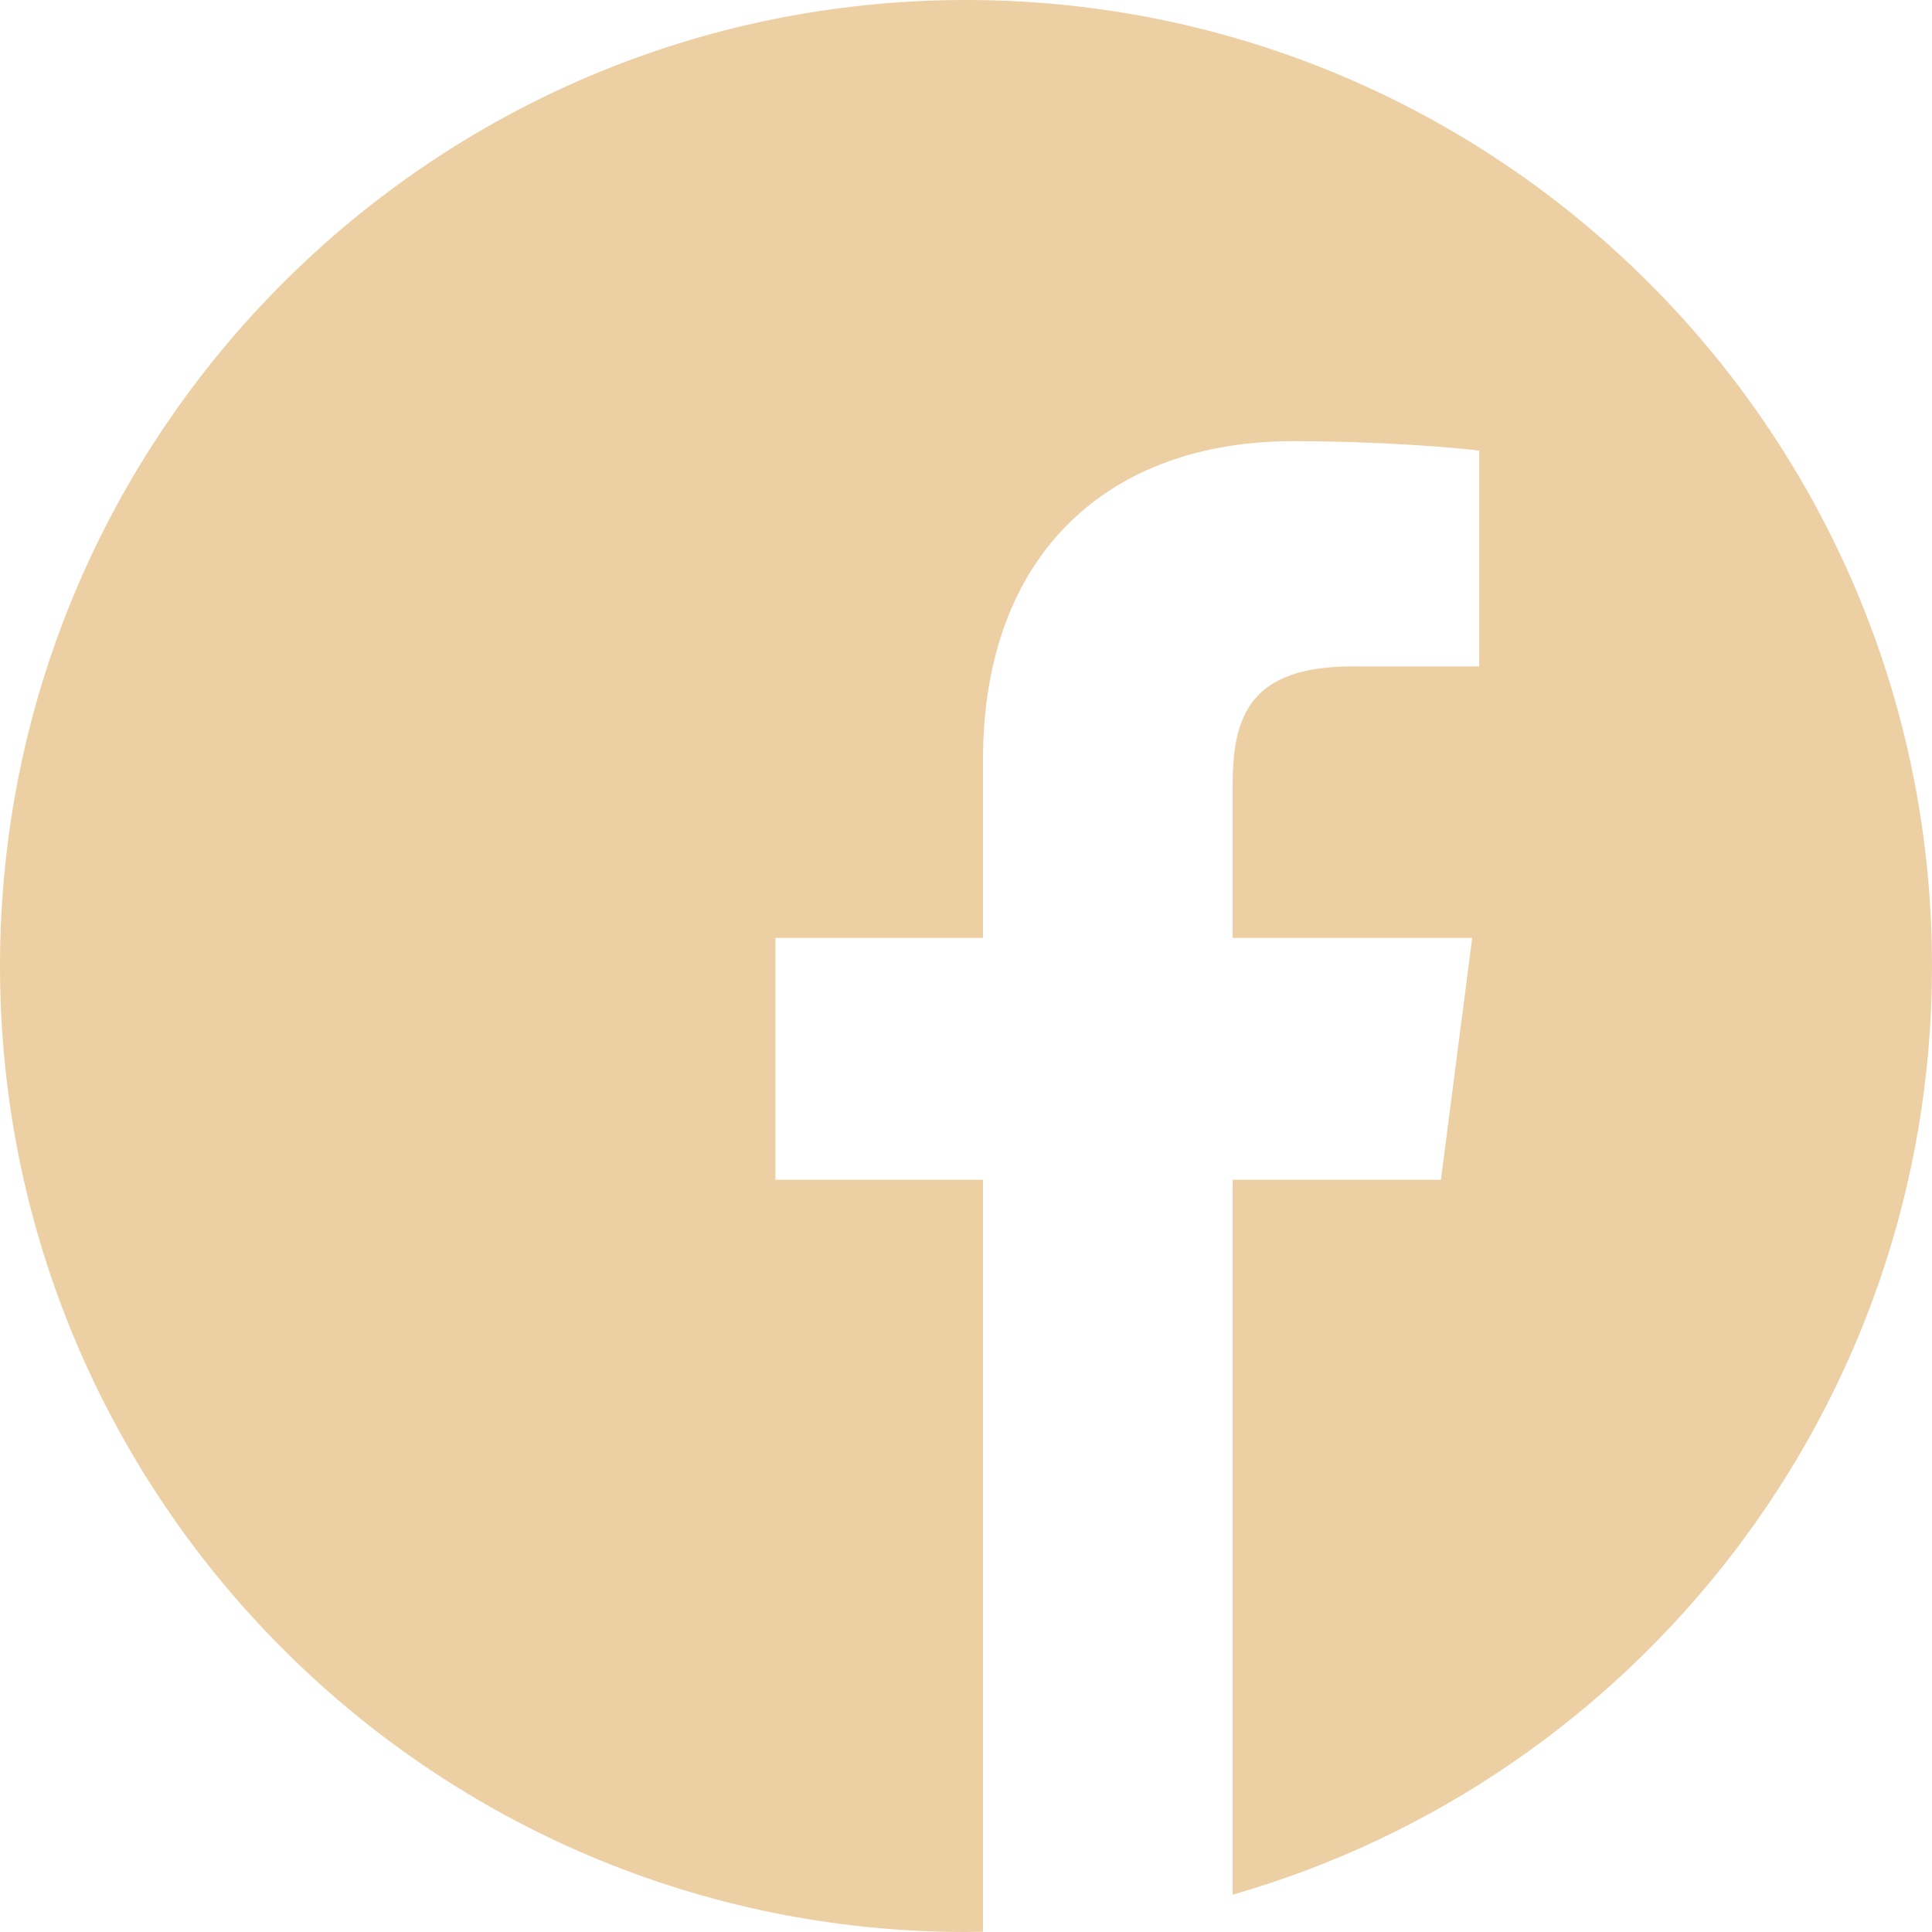
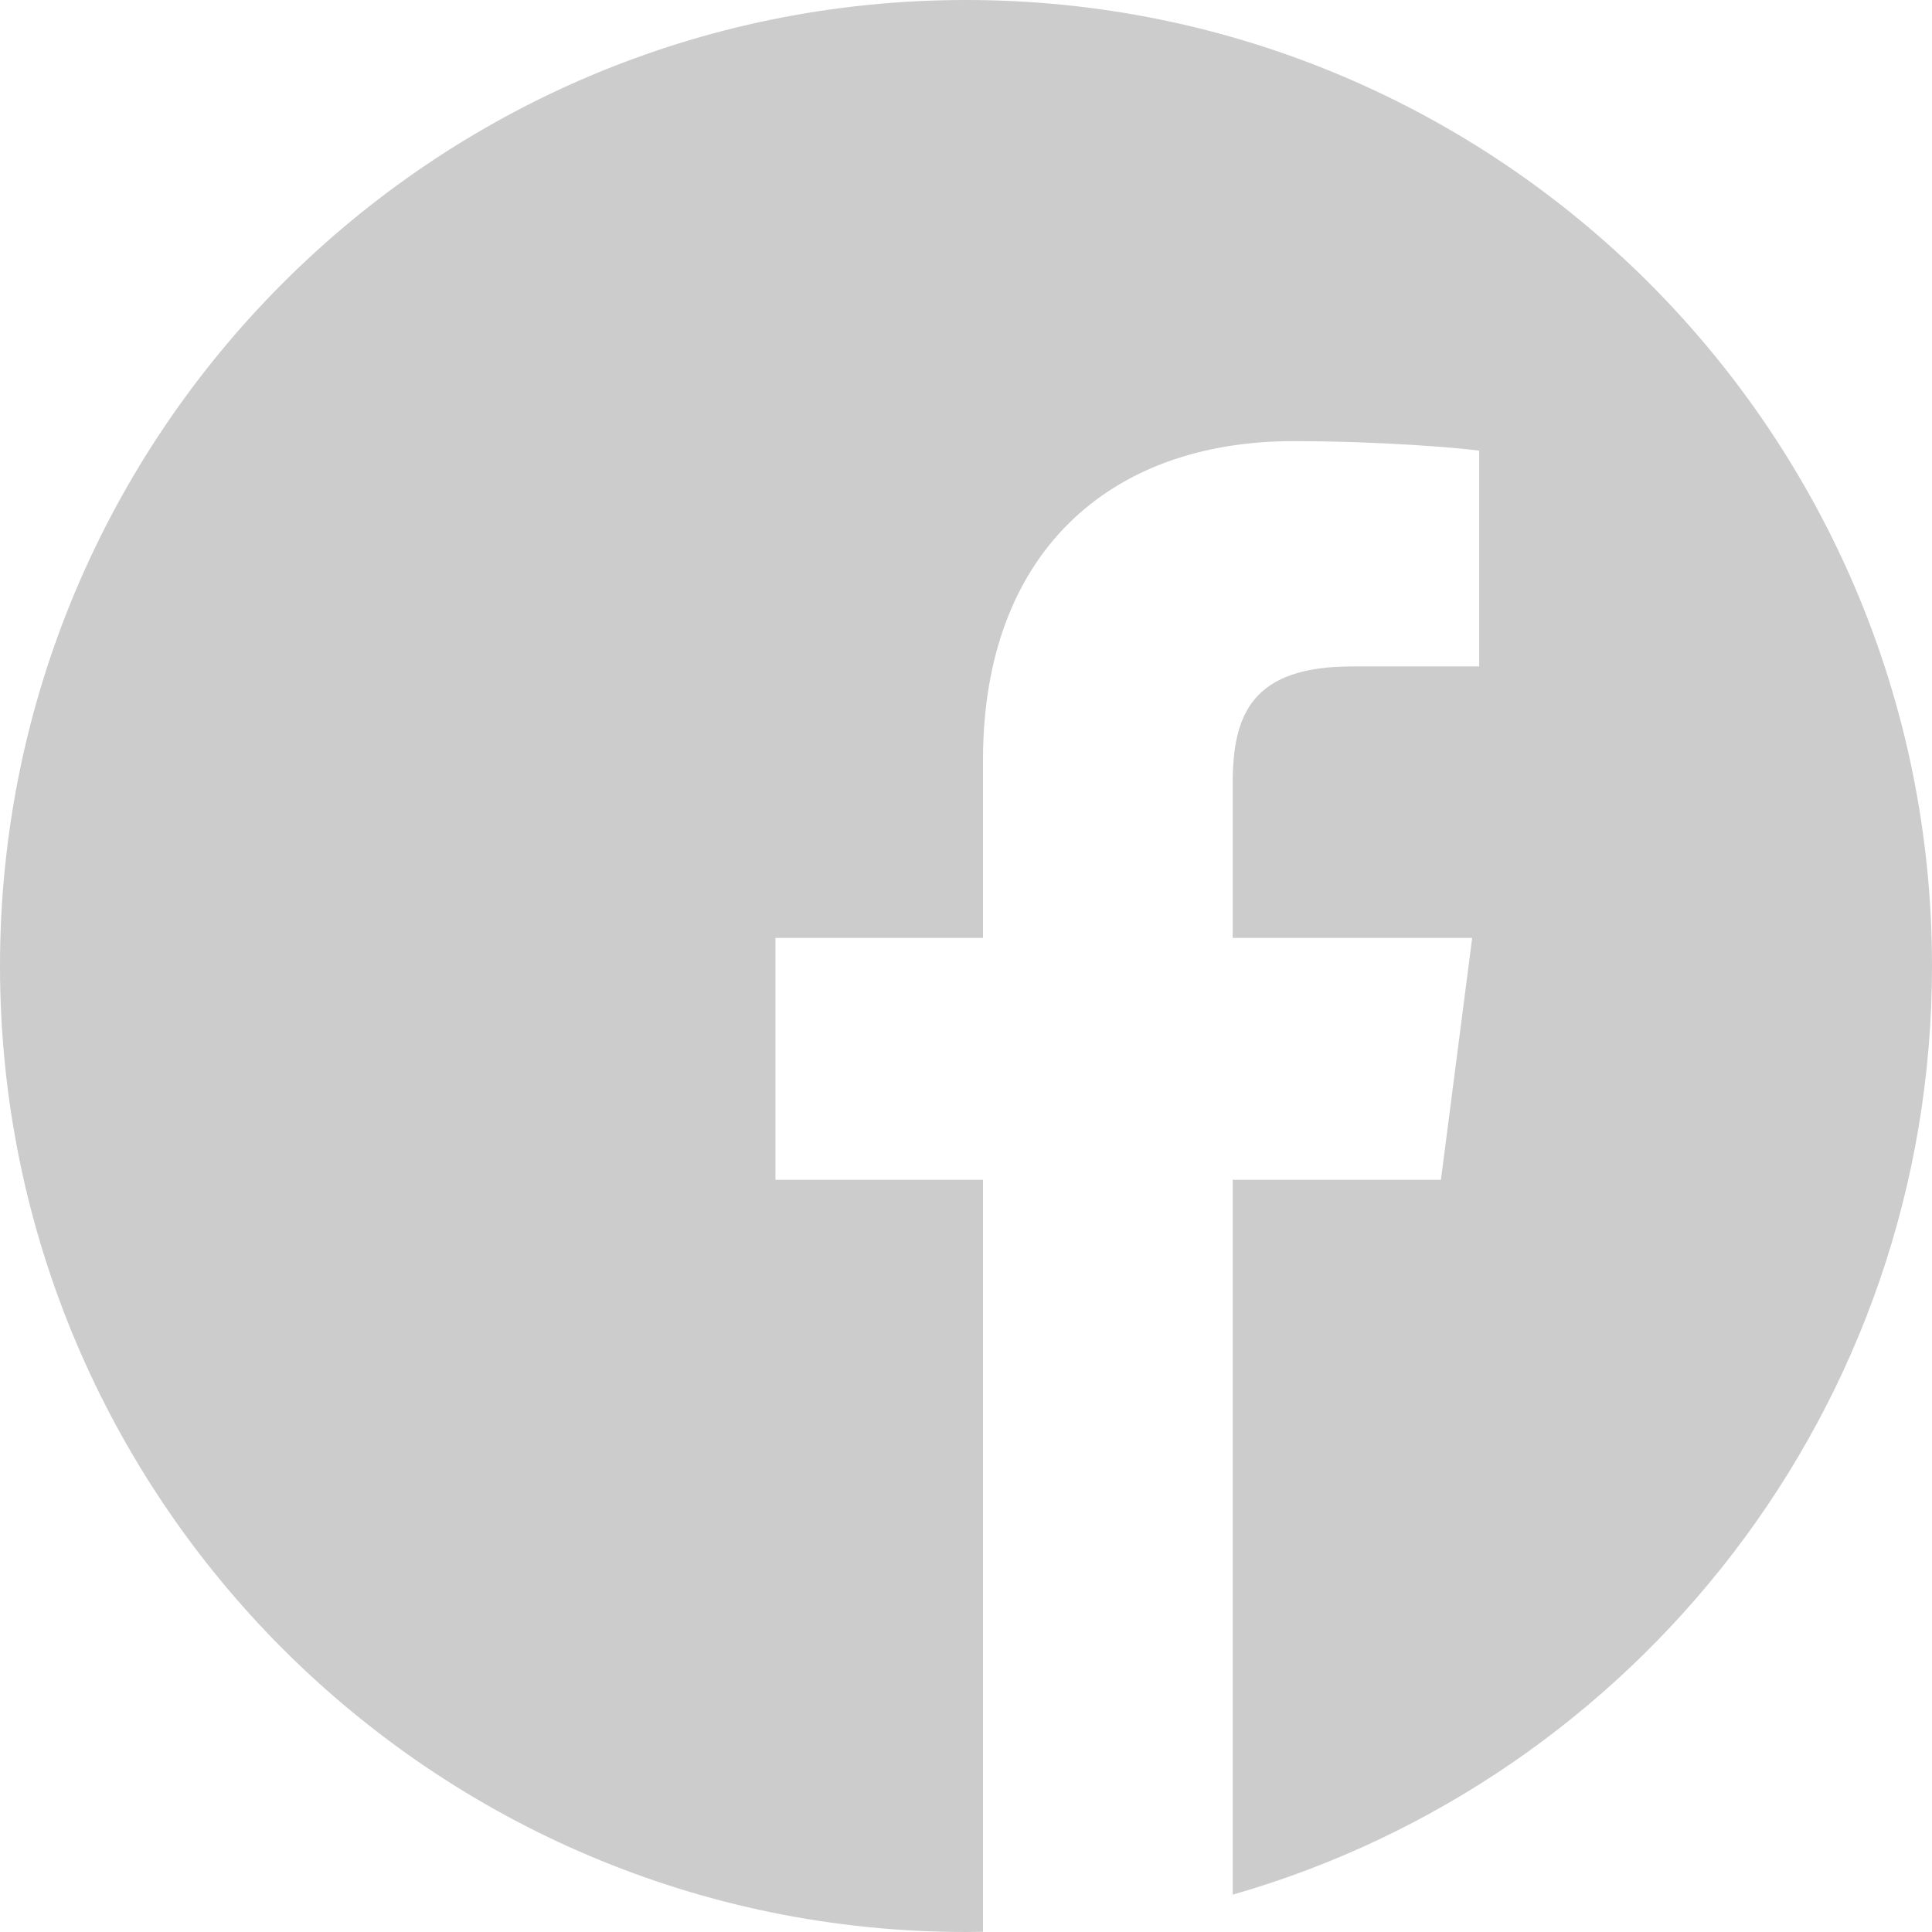
<svg xmlns="http://www.w3.org/2000/svg" width="35" height="35" viewBox="0 0 35 35" fill="none">
  <path d="M20.322 34.772C20.176 34.796 20.03 34.818 19.883 34.838C20.03 34.818 20.176 34.796 20.322 34.772Z" fill="black" />
  <path d="M20.672 34.712C20.602 34.725 20.533 34.737 20.463 34.749C20.533 34.737 20.602 34.725 20.672 34.712Z" fill="black" />
  <path d="M19.492 34.886C19.322 34.906 19.15 34.923 18.977 34.937C19.15 34.923 19.322 34.906 19.492 34.886Z" fill="black" />
  <path d="M19.828 34.845C19.746 34.856 19.663 34.867 19.581 34.876C19.663 34.867 19.746 34.856 19.828 34.845Z" fill="black" />
  <path d="M21.148 34.618C21.086 34.631 21.025 34.644 20.963 34.657C21.025 34.644 21.086 34.631 21.148 34.618Z" fill="black" />
  <path d="M22.331 34.324C22.281 34.338 22.231 34.352 22.182 34.365C22.231 34.352 22.281 34.338 22.331 34.324Z" fill="black" />
  <path d="M21.973 34.422C21.919 34.436 21.865 34.45 21.811 34.464C21.865 34.45 21.919 34.436 21.973 34.422Z" fill="black" />
  <path d="M21.506 34.539C21.448 34.552 21.391 34.565 21.333 34.578C21.391 34.565 21.448 34.552 21.506 34.539Z" fill="black" />
  <path d="M18.972 34.938C18.88 34.946 18.788 34.953 18.695 34.959C18.788 34.953 18.88 34.946 18.972 34.938Z" fill="black" />
-   <path d="M35 17.5C35 7.836 27.163 0 17.5 0C7.836 0 0 7.836 0 17.5C0 27.163 7.836 35 17.5 35C17.603 35 17.705 34.998 17.808 34.996V21.373H14.048V16.991H17.808V13.767C17.808 10.027 20.09 7.992 23.426 7.992C25.023 7.992 26.397 8.111 26.797 8.164V12.073H24.497C22.682 12.073 22.331 12.935 22.331 14.201V16.991H26.67L26.104 21.373H22.331V34.324C29.645 32.227 35 25.488 35 17.5Z" fill="#EDCFA4" />
+   <path d="M35 17.5C35 7.836 27.163 0 17.5 0C7.836 0 0 7.836 0 17.5C0 27.163 7.836 35 17.5 35C17.603 35 17.705 34.998 17.808 34.996V21.373H14.048V16.991H17.808V13.767C17.808 10.027 20.09 7.992 23.426 7.992C25.023 7.992 26.397 8.111 26.797 8.164V12.073H24.497C22.682 12.073 22.331 12.935 22.331 14.201V16.991H26.67L26.104 21.373H22.331V34.324C29.645 32.227 35 25.488 35 17.5Z" fill="#CCCCCC" />
  <path d="M18.656 34.961C18.474 34.973 18.291 34.982 18.107 34.988C18.291 34.982 18.474 34.973 18.656 34.961Z" fill="black" />
  <path d="M18.098 34.989C18.002 34.992 17.904 34.994 17.808 34.996C17.904 34.994 18.002 34.992 18.098 34.989Z" fill="black" />
</svg>
